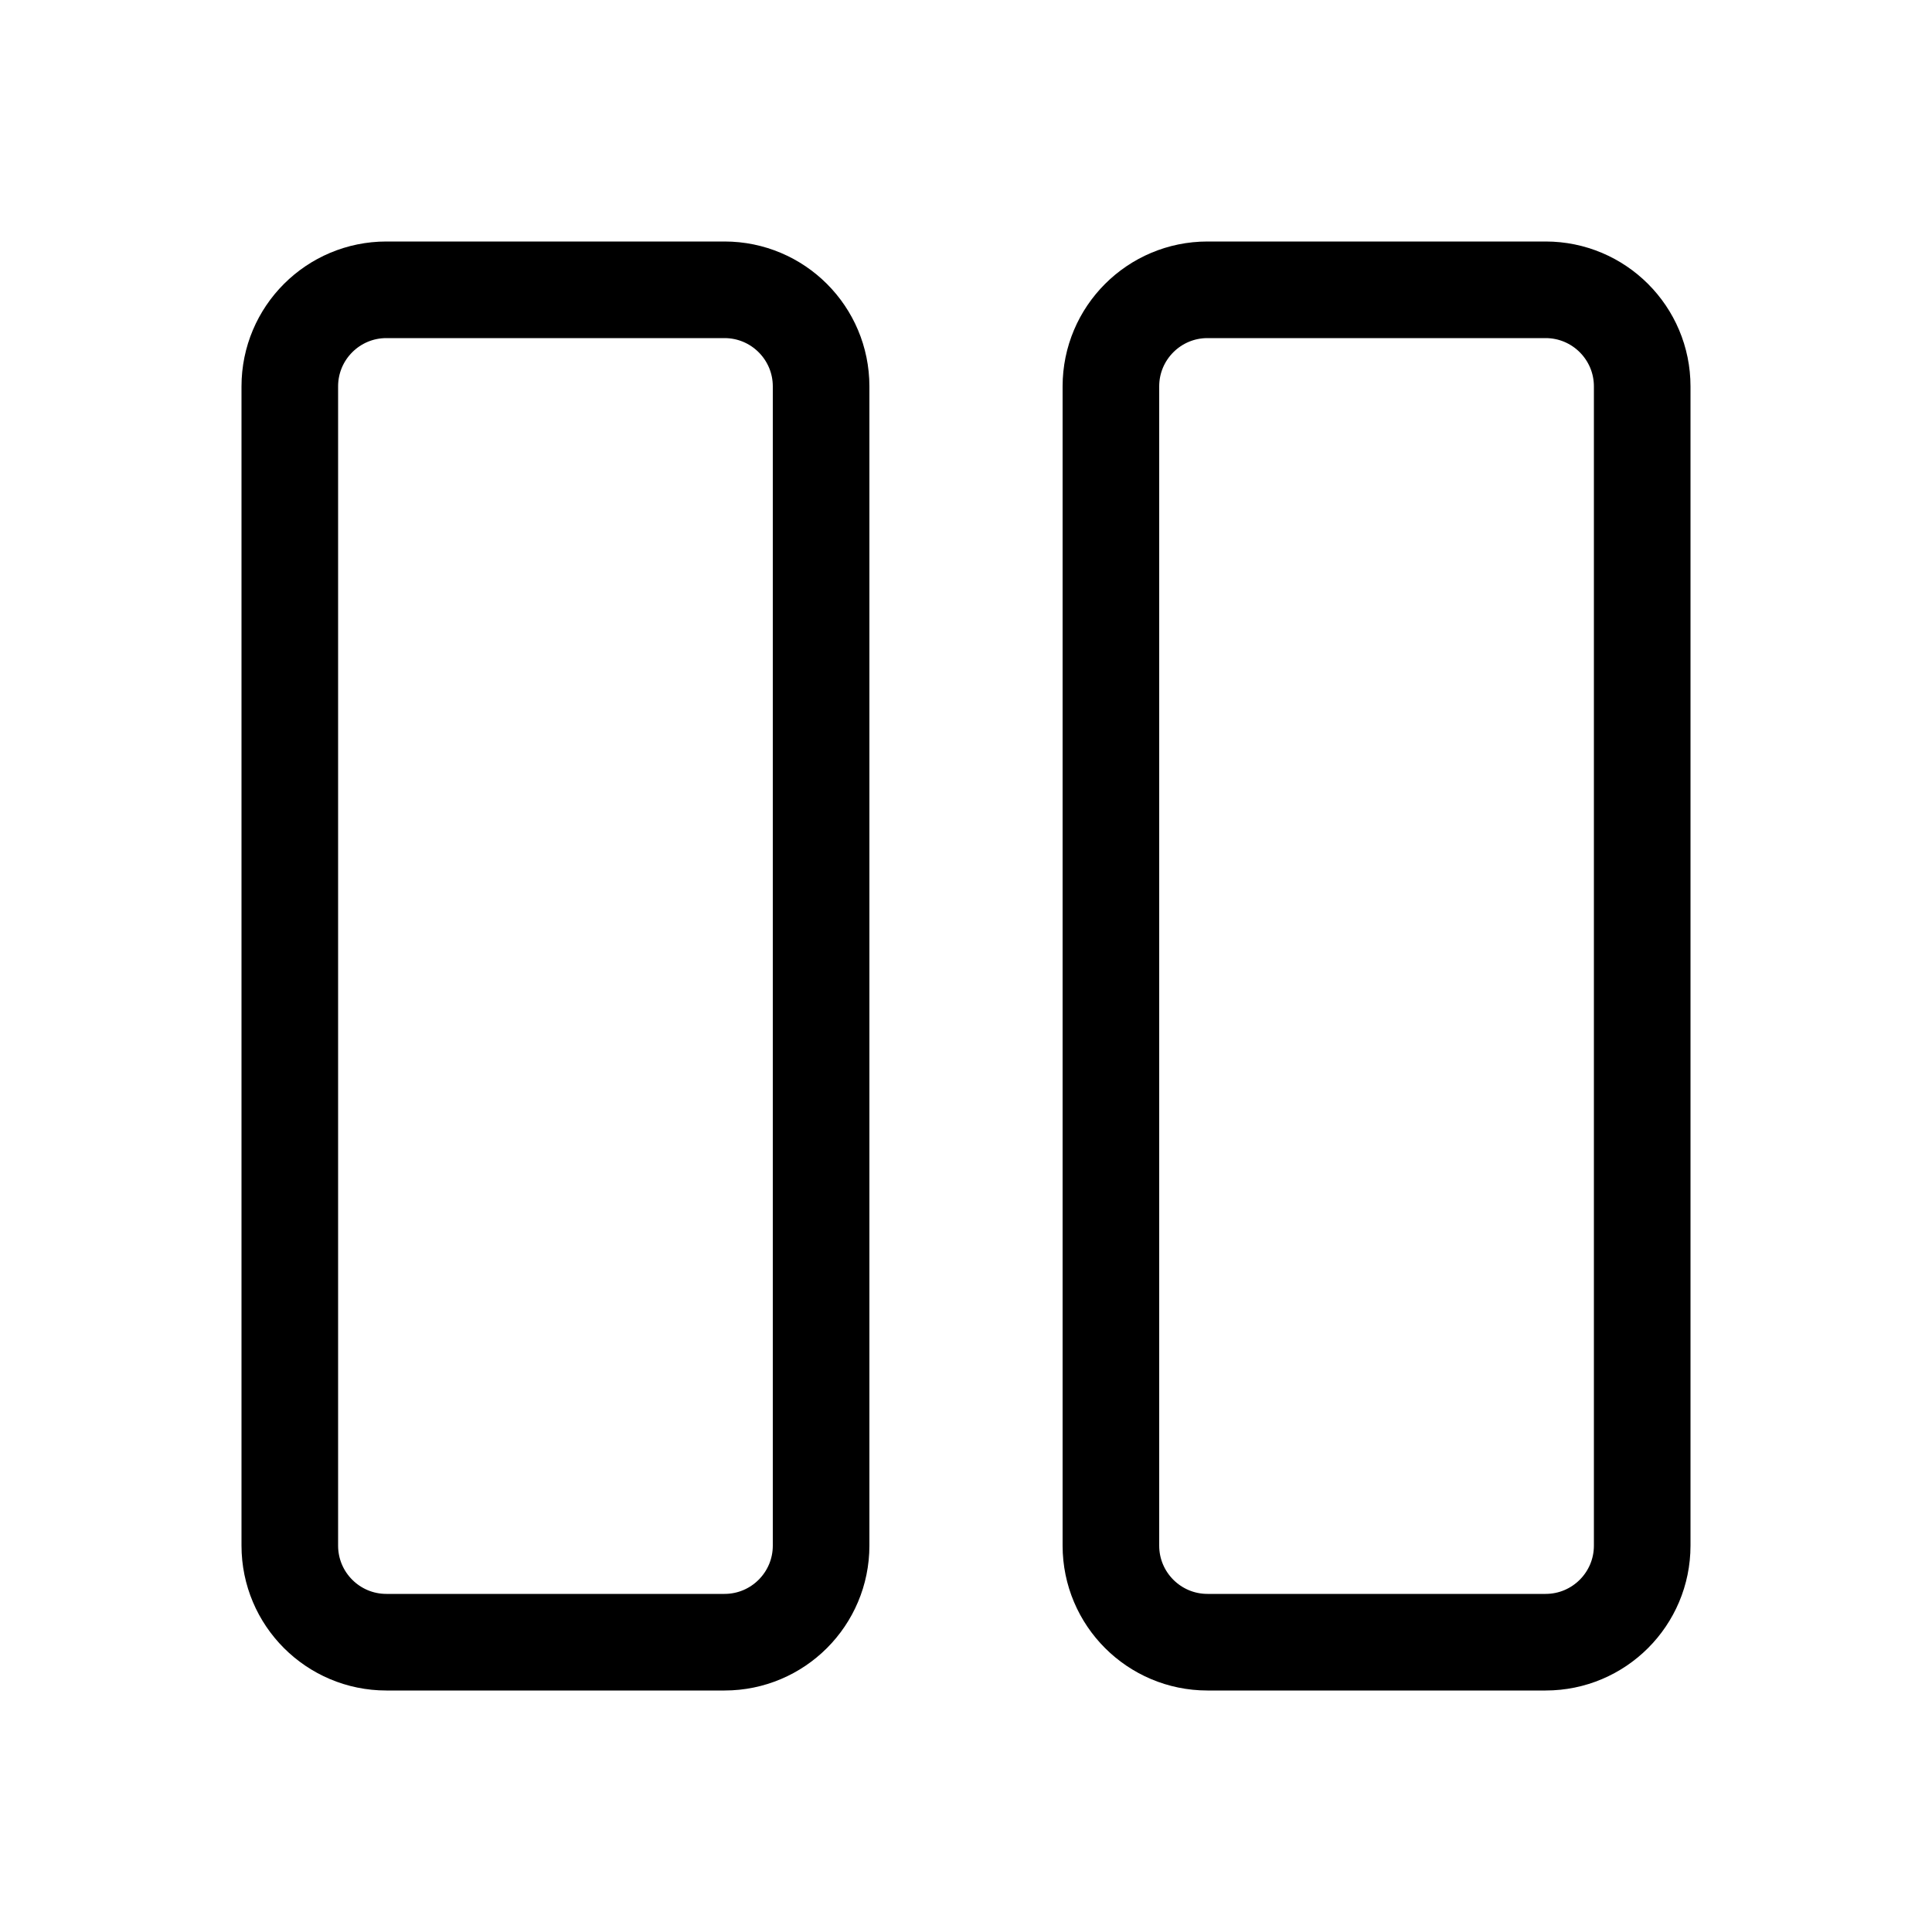
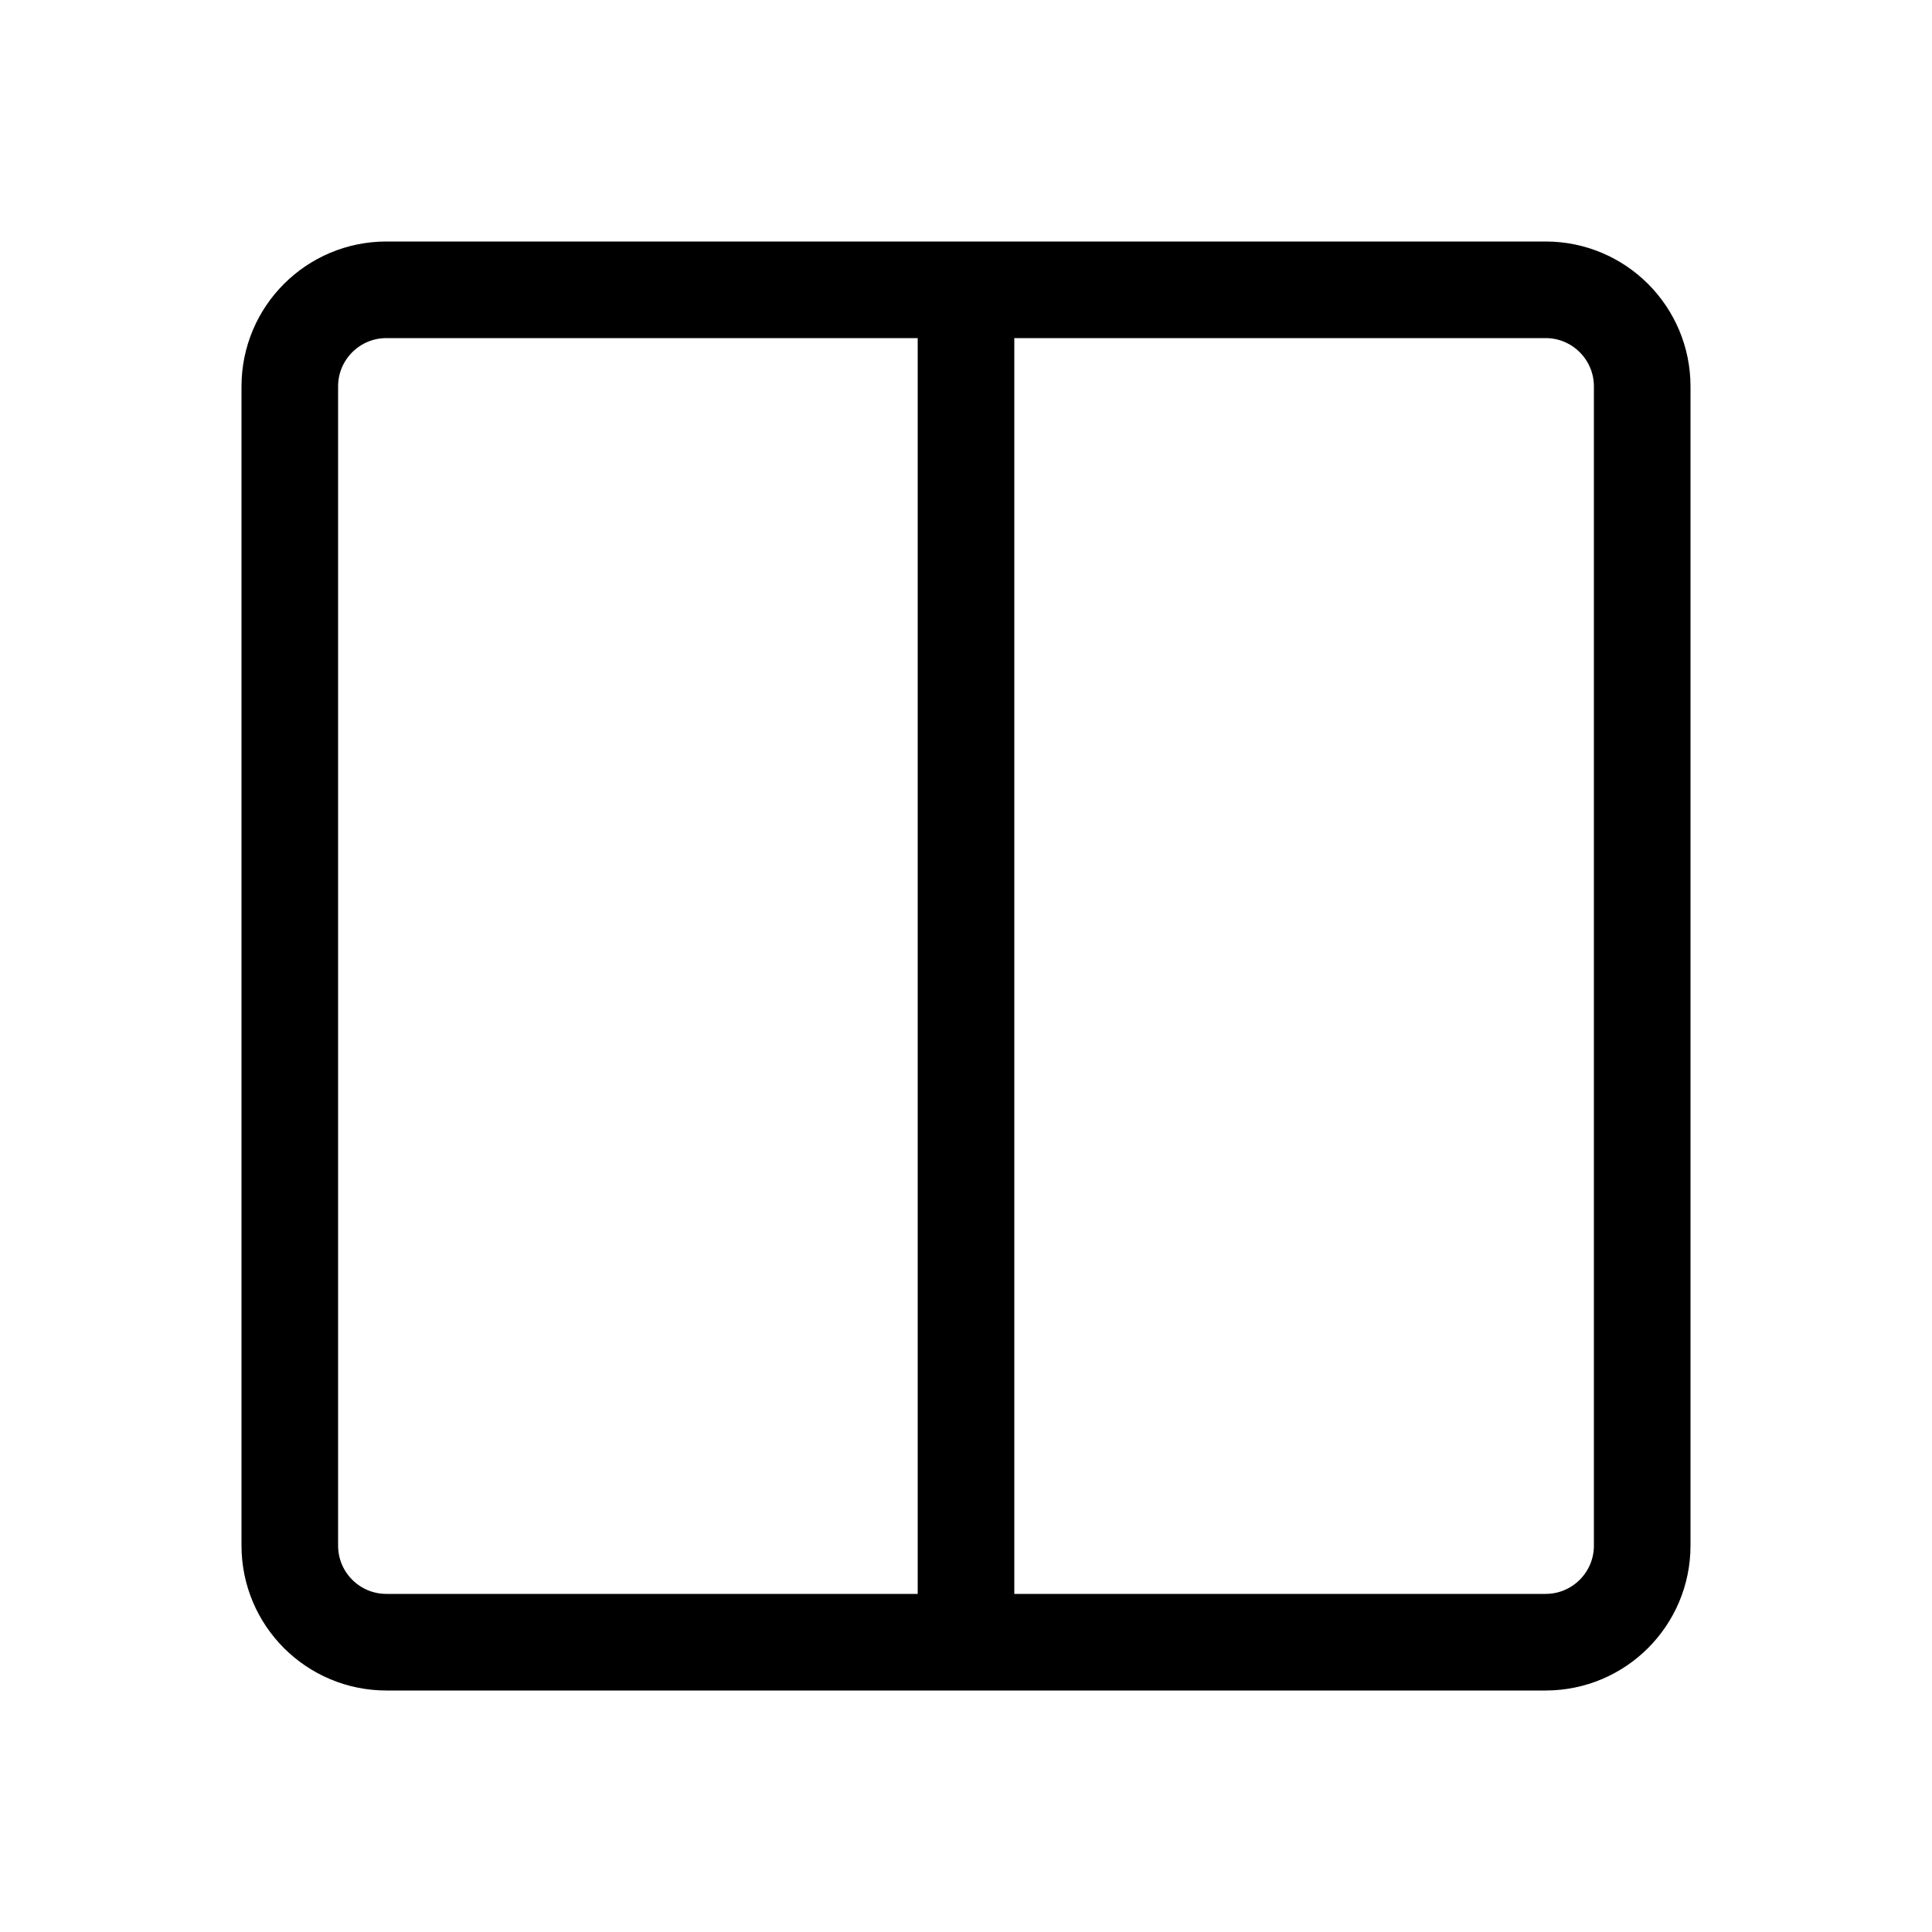
<svg xmlns="http://www.w3.org/2000/svg" width="20" height="20" viewBox="0 0 20 20">
-   <rect x="3" y="3" width="5.5" height="14" rx="1" fill="none" stroke="currentColor" stroke-width="1" />
-   <rect x="11.5" y="3" width="5.5" height="14" rx="1" fill="none" stroke="currentColor" stroke-width="1" />
+   <rect x="3" y="3" width="14" height="14" rx="1" fill="none" stroke="currentColor" stroke-width="1" />
+   <line x1="10" y1="3" x2="10" y2="17" stroke="currentColor" stroke-width="1" />
</svg>
